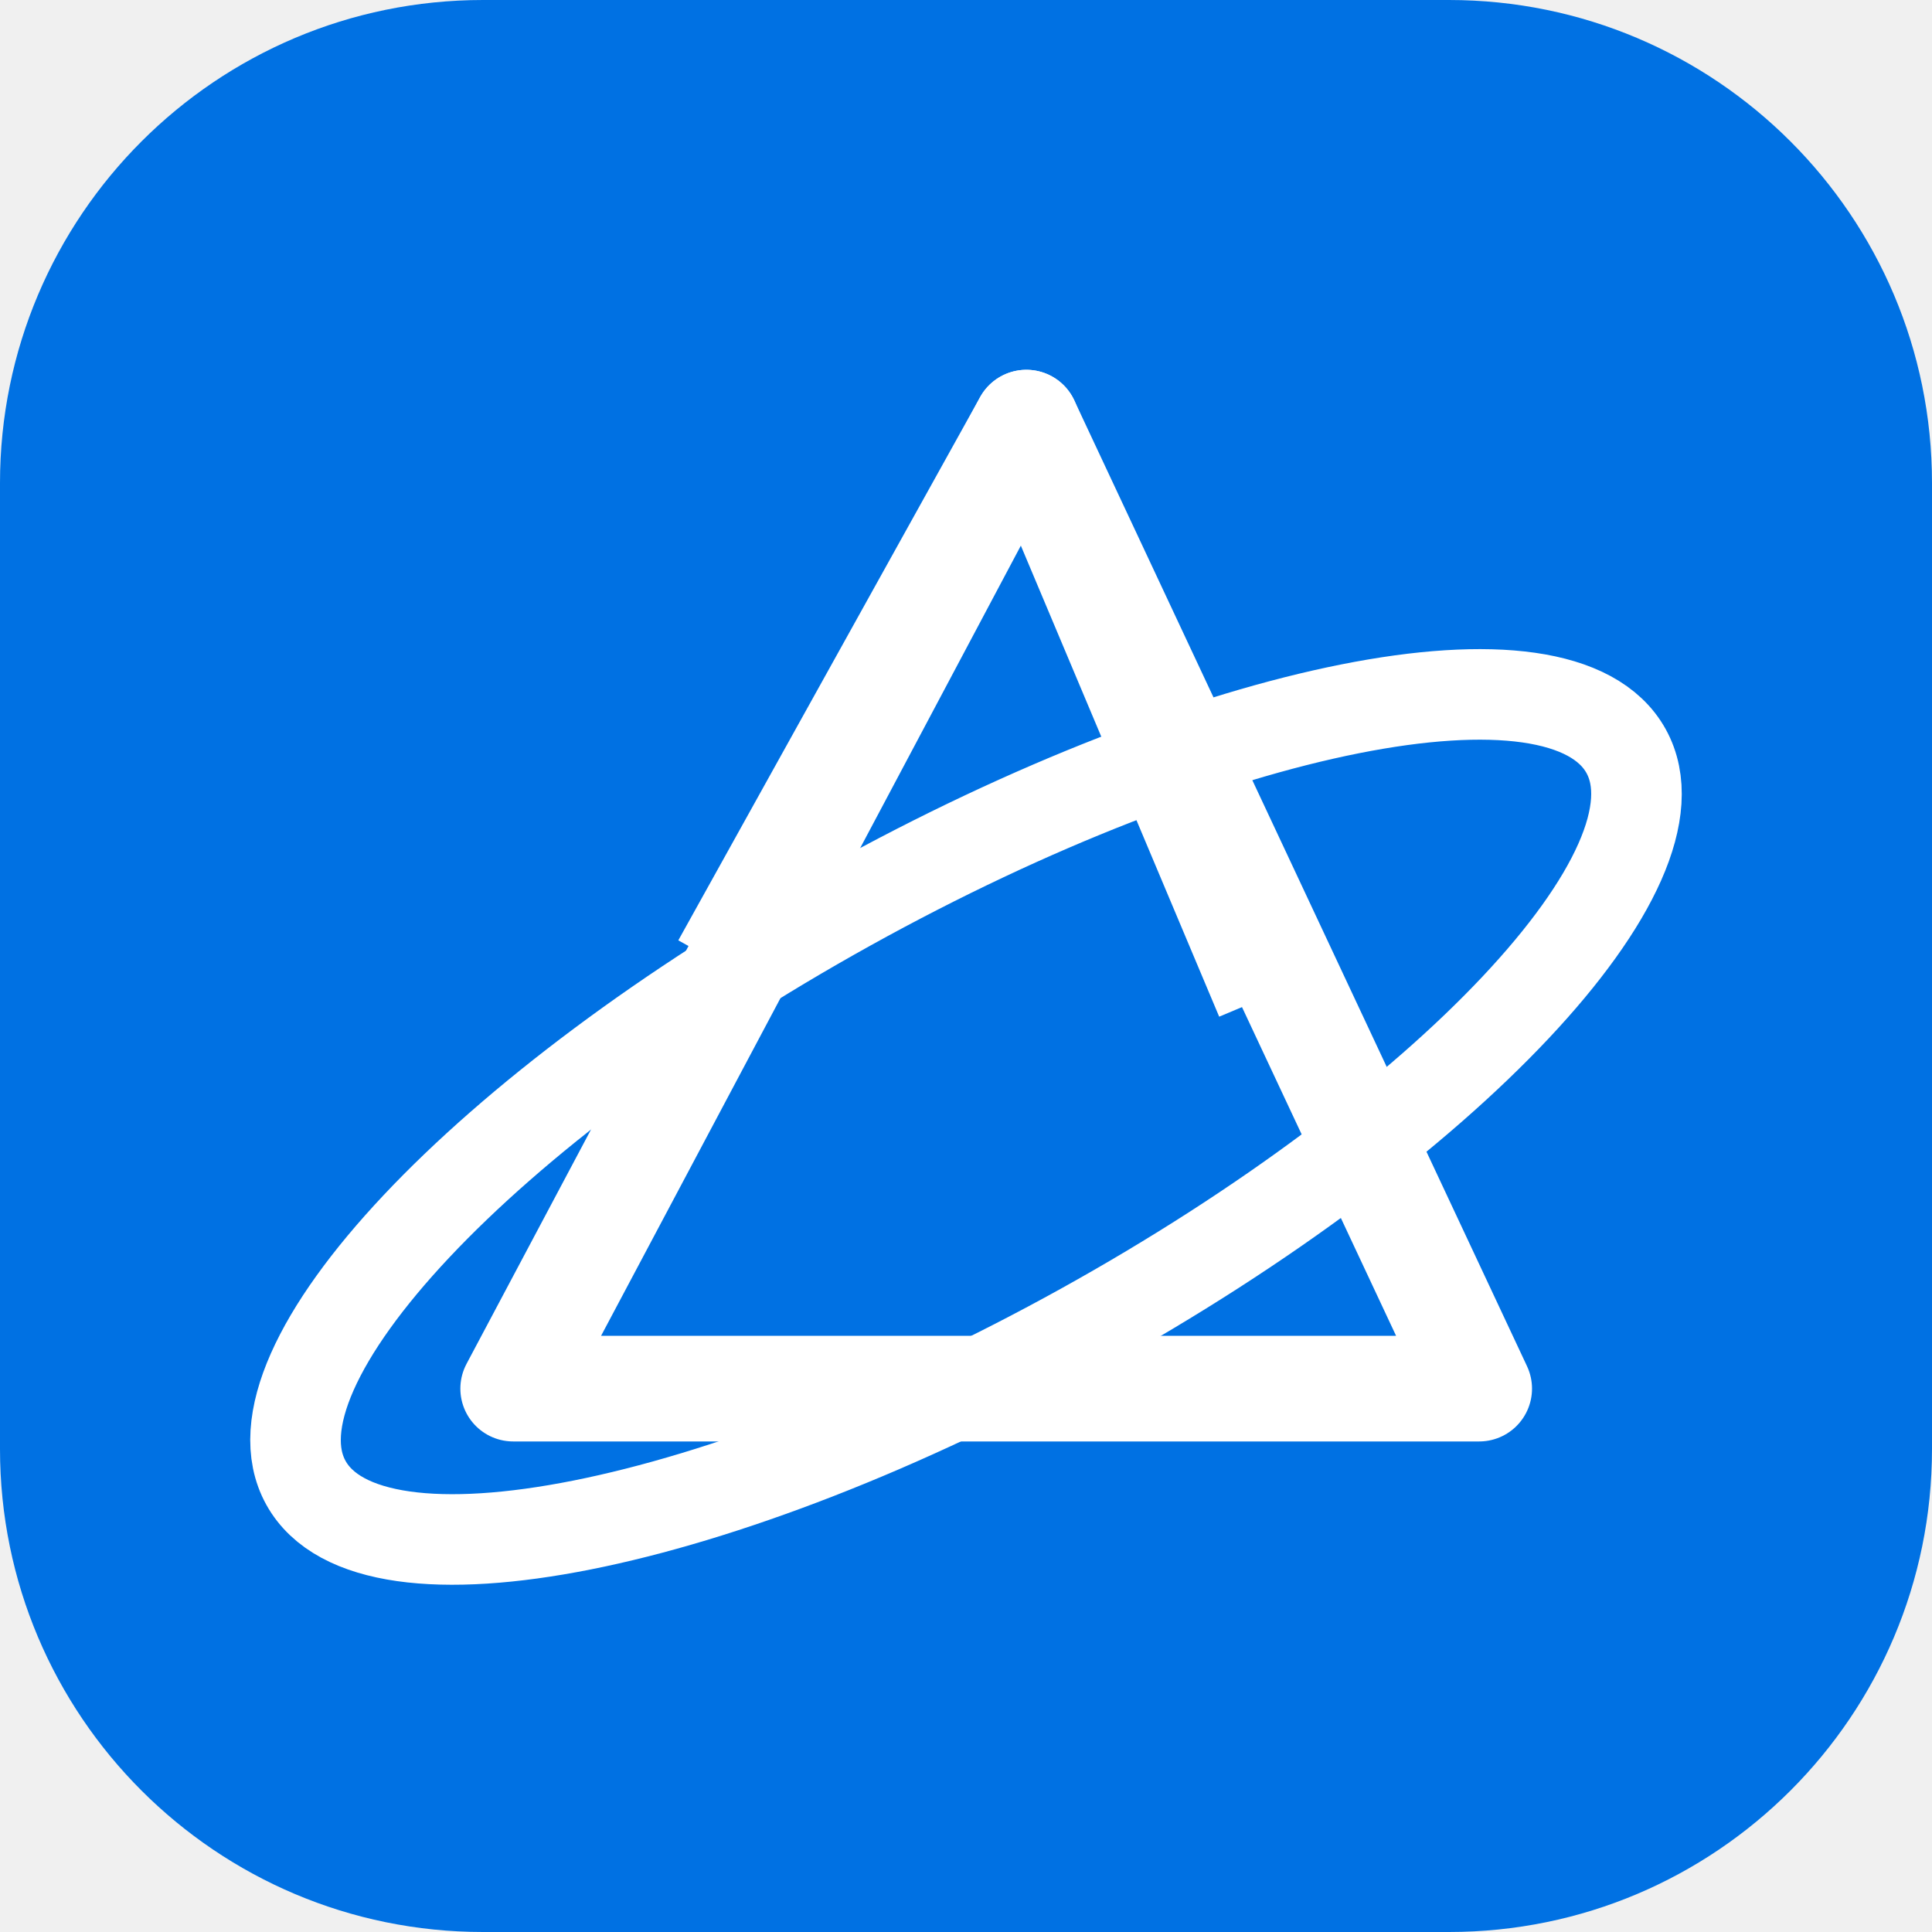
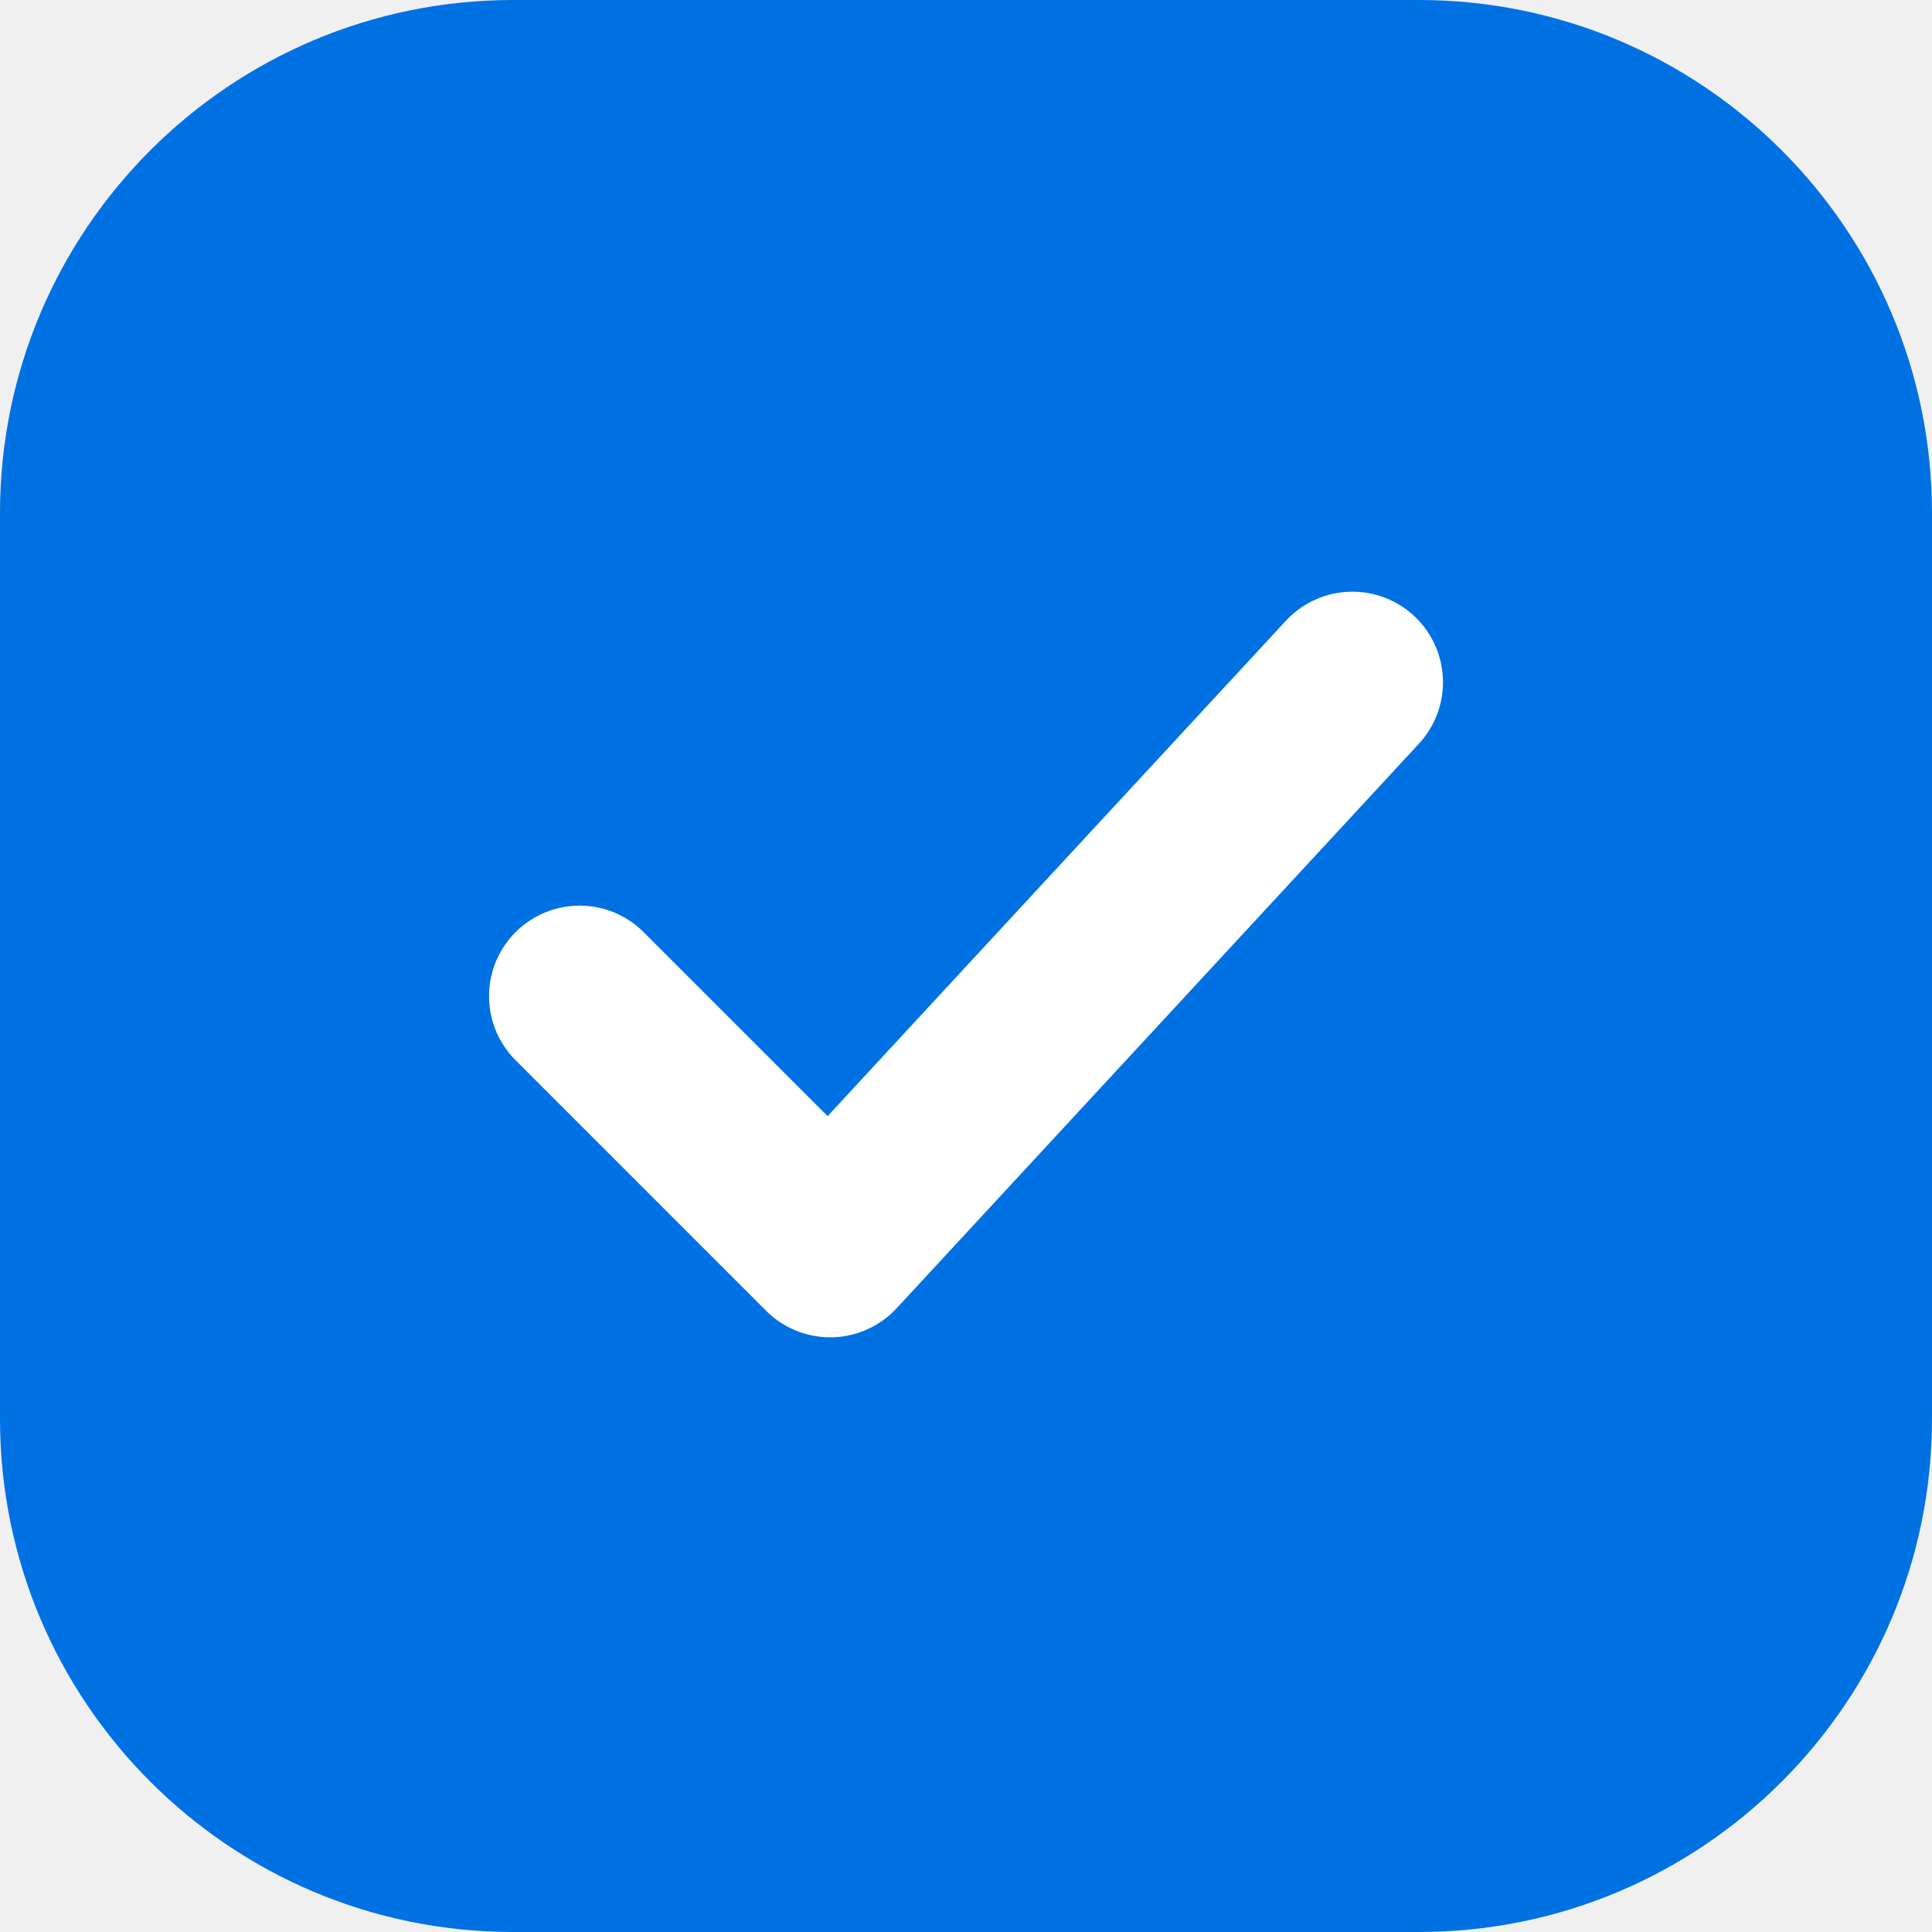
<svg xmlns="http://www.w3.org/2000/svg" width="64" height="64" viewBox="0 0 64 64">
-   <rect width="64" height="64" rx="16" fill="#0071e3" />
-   <g fill="none" stroke="#fff" stroke-linejoin="round">
-     <path d="m17 46 17-32 15 32H17Z" stroke-width="3.5" />
-     <ellipse cx="32" cy="37" rx="25" ry="8" transform="rotate(-29 32 37)" stroke-width="3" />
-     <path d="m24 32 10-18 8 19" stroke-width="3.5" />
-   </g>
+   <rect width="64" height="64" rx="17" fill="#0071e3" />
+   <path d="m19.2 33 8.3 8.3L44.8 22.6" fill="none" stroke="#fff" stroke-width="6" stroke-linecap="round" stroke-linejoin="round" />
</svg>
